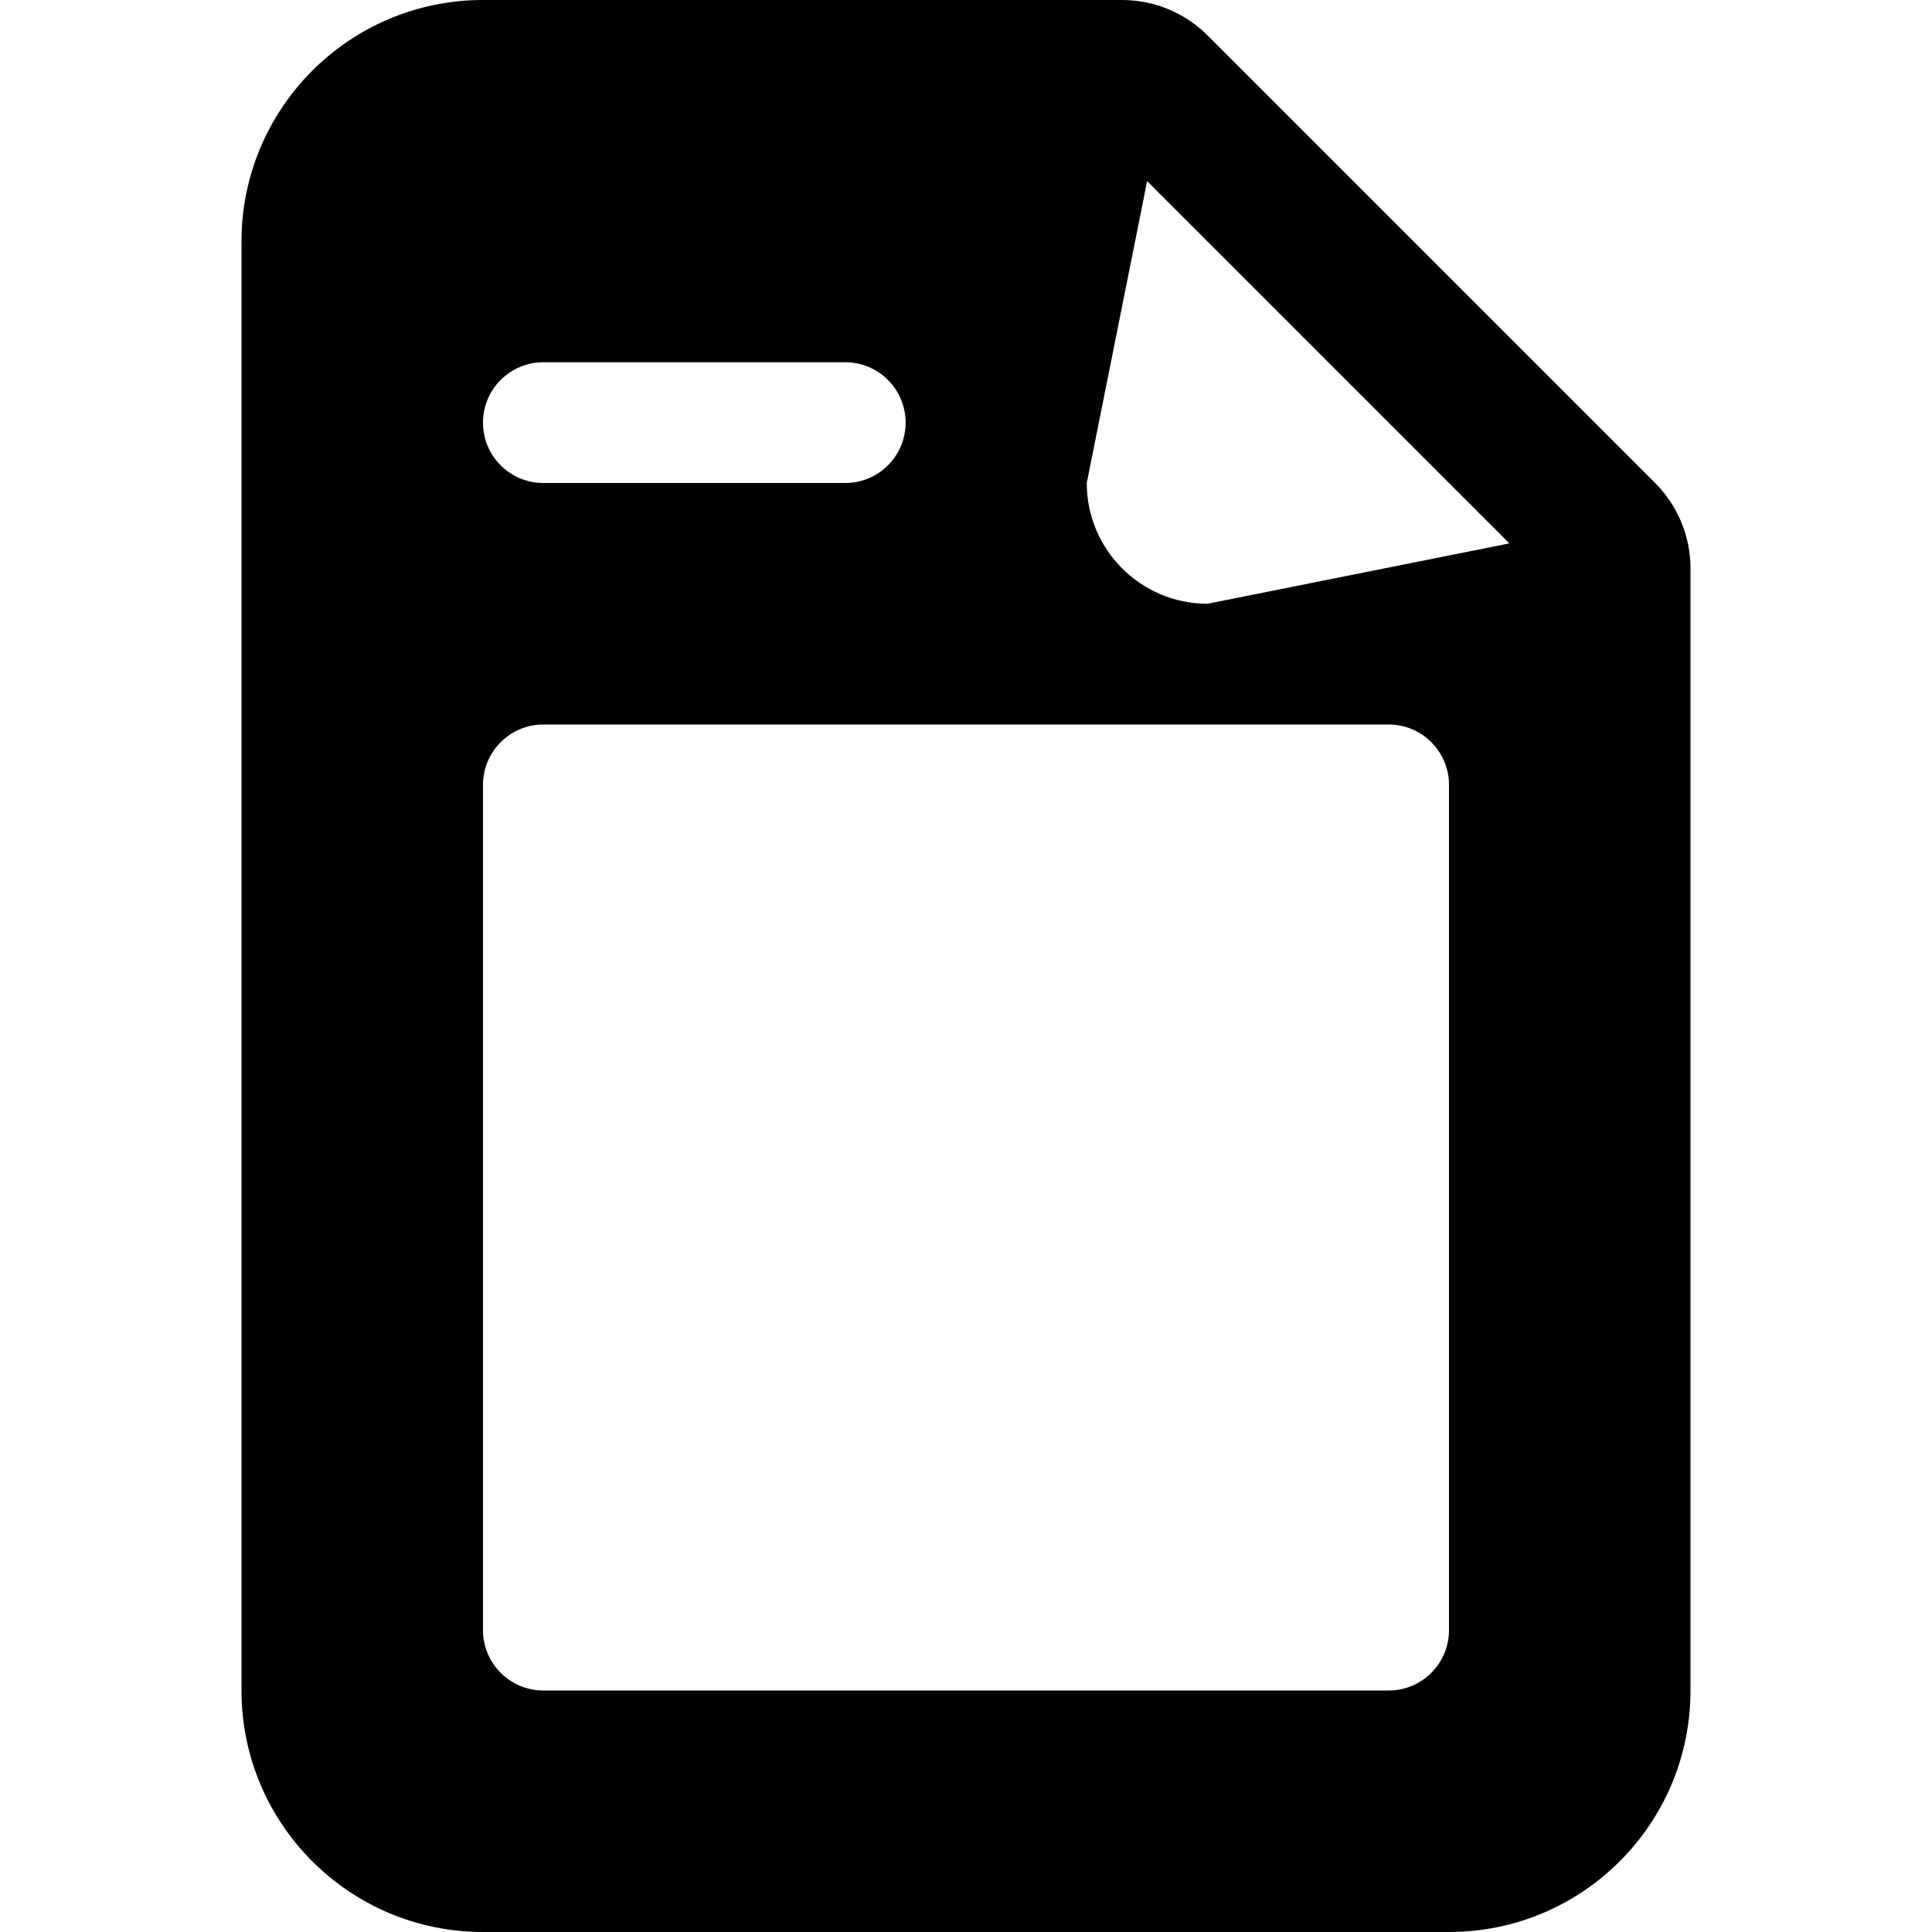
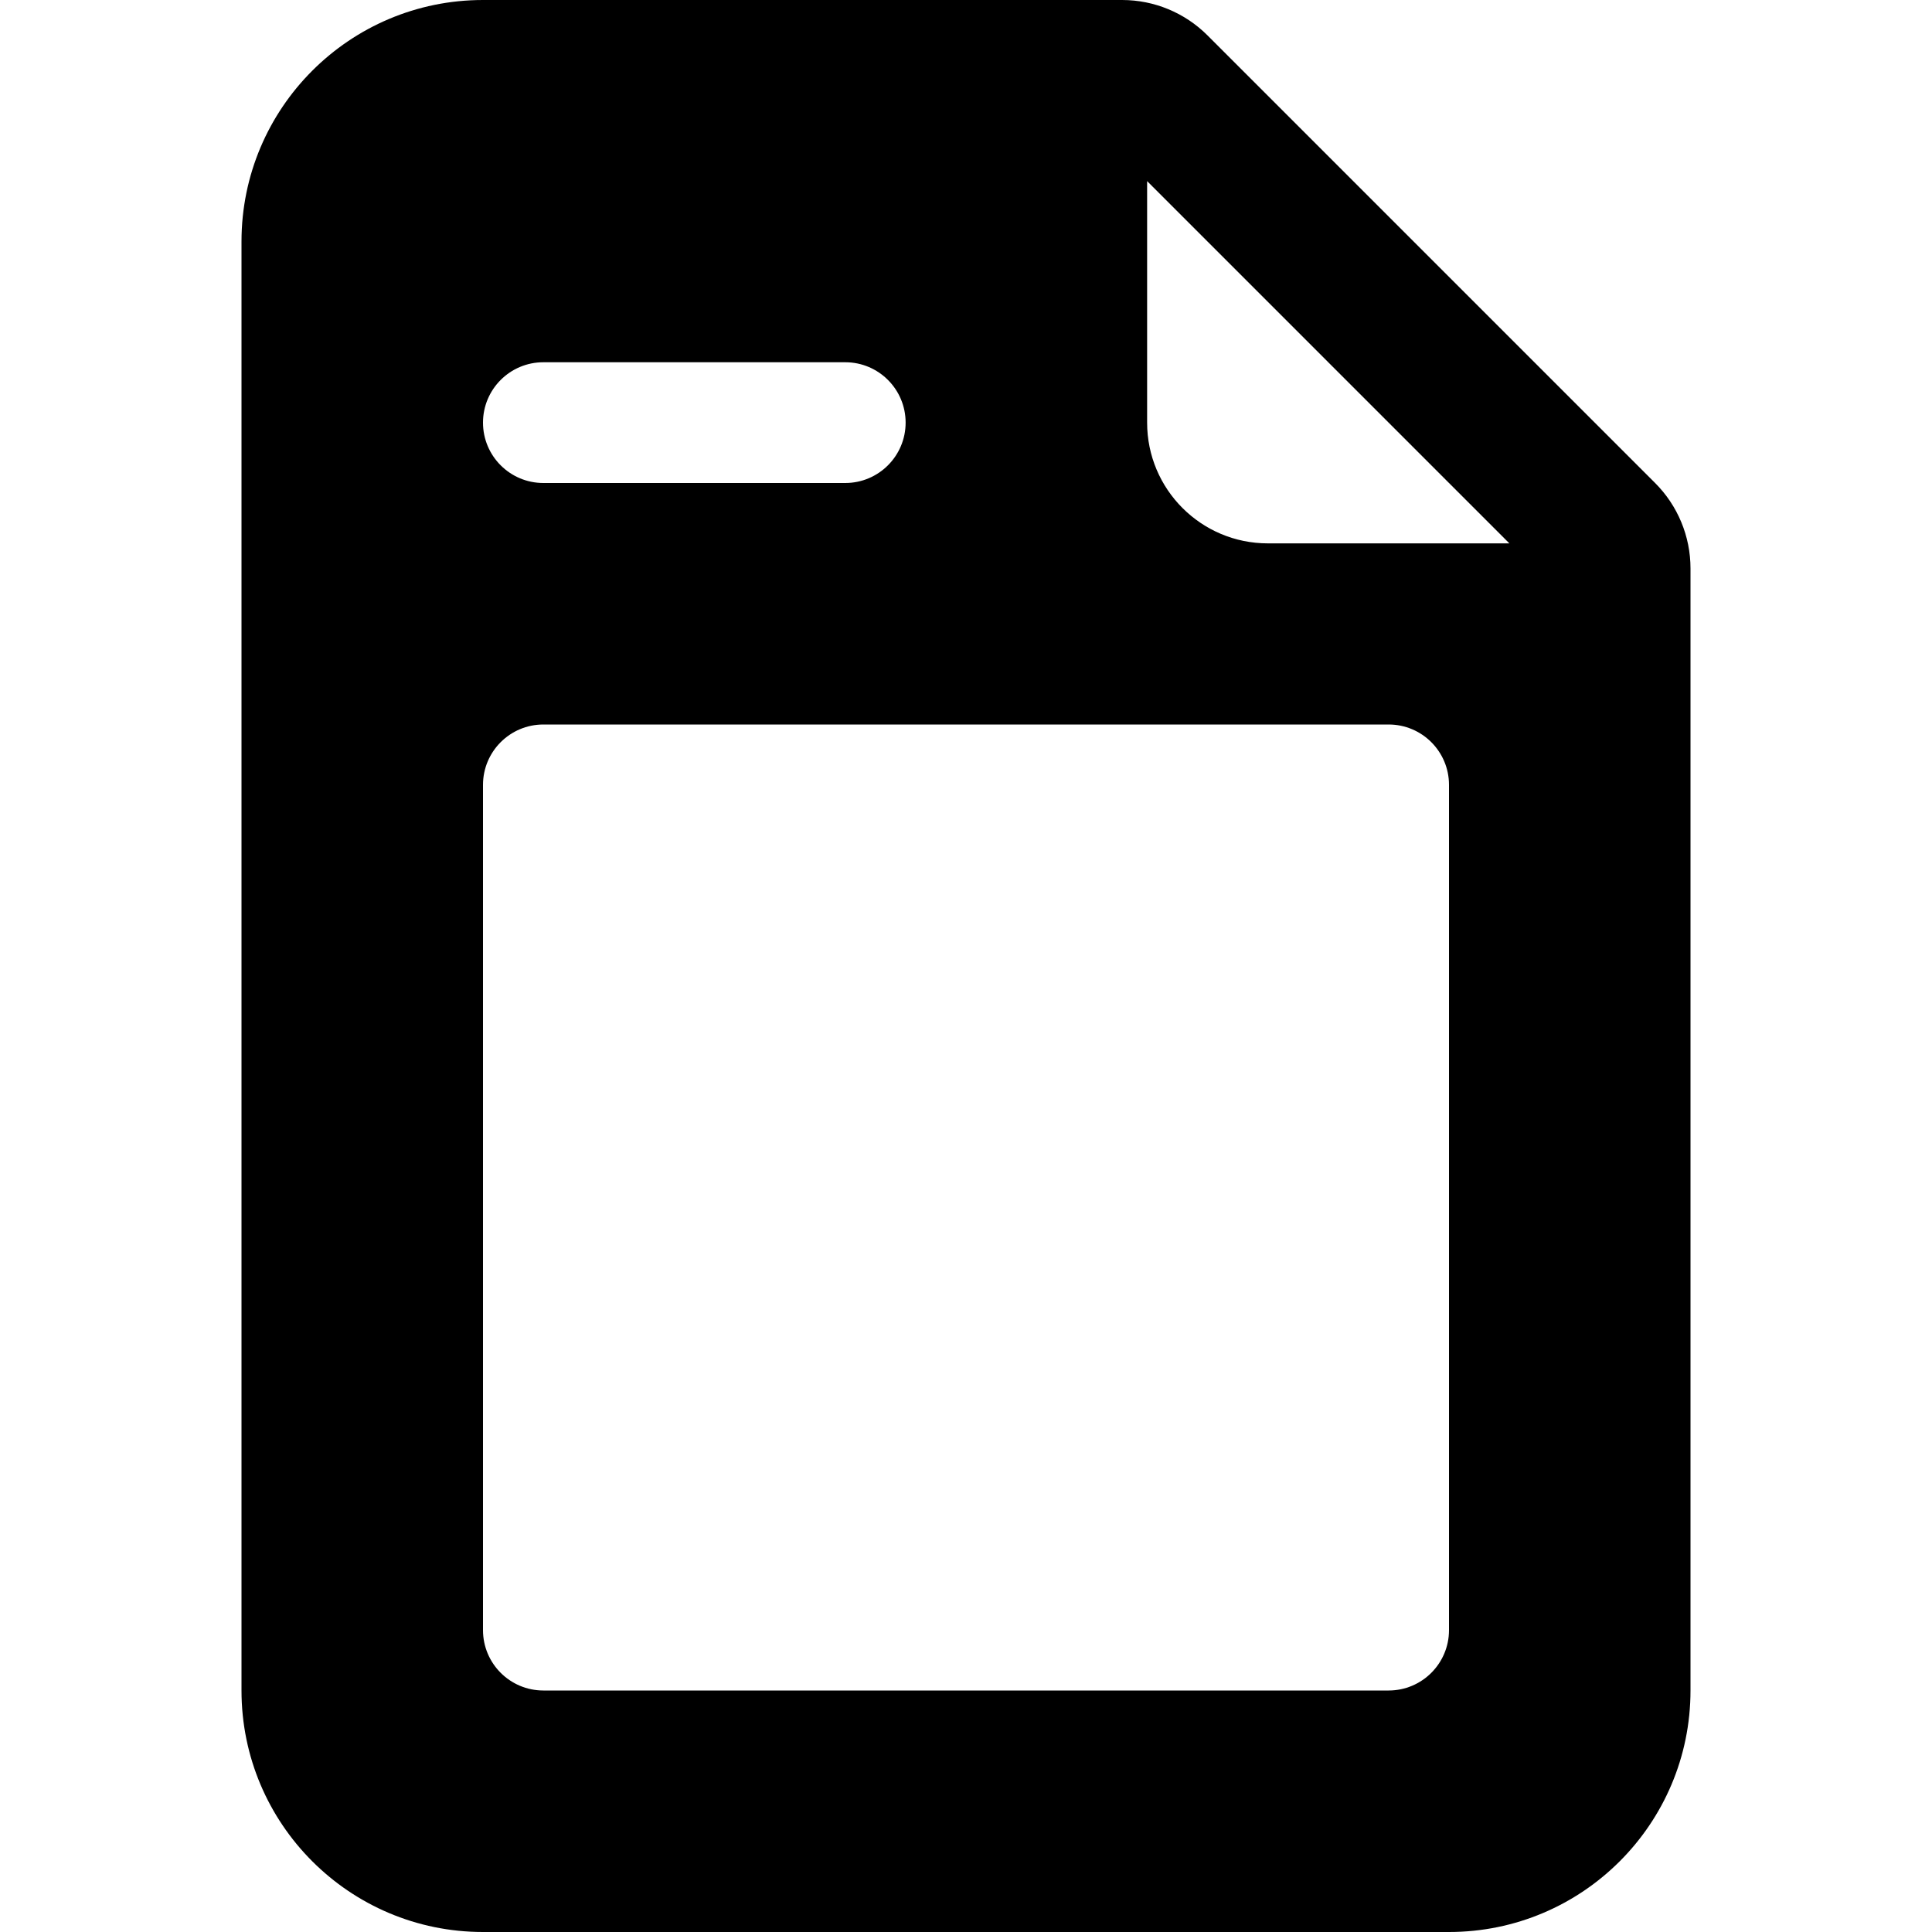
<svg xmlns="http://www.w3.org/2000/svg" width="1em" height="1em" viewBox="0 0 16 16" class="bi bi-file-earmark-post-fill" fill="currentColor">
-   <path fill-rule="evenodd" d="M2 2a2 2 0 0 1 2-2h5.293A1 1 0 0 1 10 .293L13.707 4a1 1 0 0 1 .293.707V14a2 2 0 0 1-2 2H4a2 2 0 0 1-2-2V2zm7 2l.5-2.5 3 3L10 5a1 1 0 0 1-1-1zM4.5 3a.5.5 0 0 0 0 1H7a.5.5 0 0 0 0-1H4.5zm0 3a.5.5 0 0 0-.5.5v7a.5.5 0 0 0 .5.5h7a.5.5 0 0 0 .5-.5v-7a.5.5 0 0 0-.5-.5h-7z" />
+   <path fill-rule="evenodd" d="M2 2a2 2 0 0 1 2-2h5.293A1 1 0 0 1 10 .293L13.707 4a1 1 0 0 1 .293.707V14a2 2 0 0 1-2 2H4a2 2 0 0 1-2-2V2zm7.5 1.5v-2l3 3h-2a1 1 0 0 1-1-1zm-5-.5a.5.5 0 0 0 0 1H7a.5.5 0 0 0 0-1H4.5zm0 3a.5.5 0 0 0-.5.5v7a.5.5 0 0 0 .5.5h7a.5.5 0 0 0 .5-.5v-7a.5.5 0 0 0-.5-.5h-7z" />
</svg>
